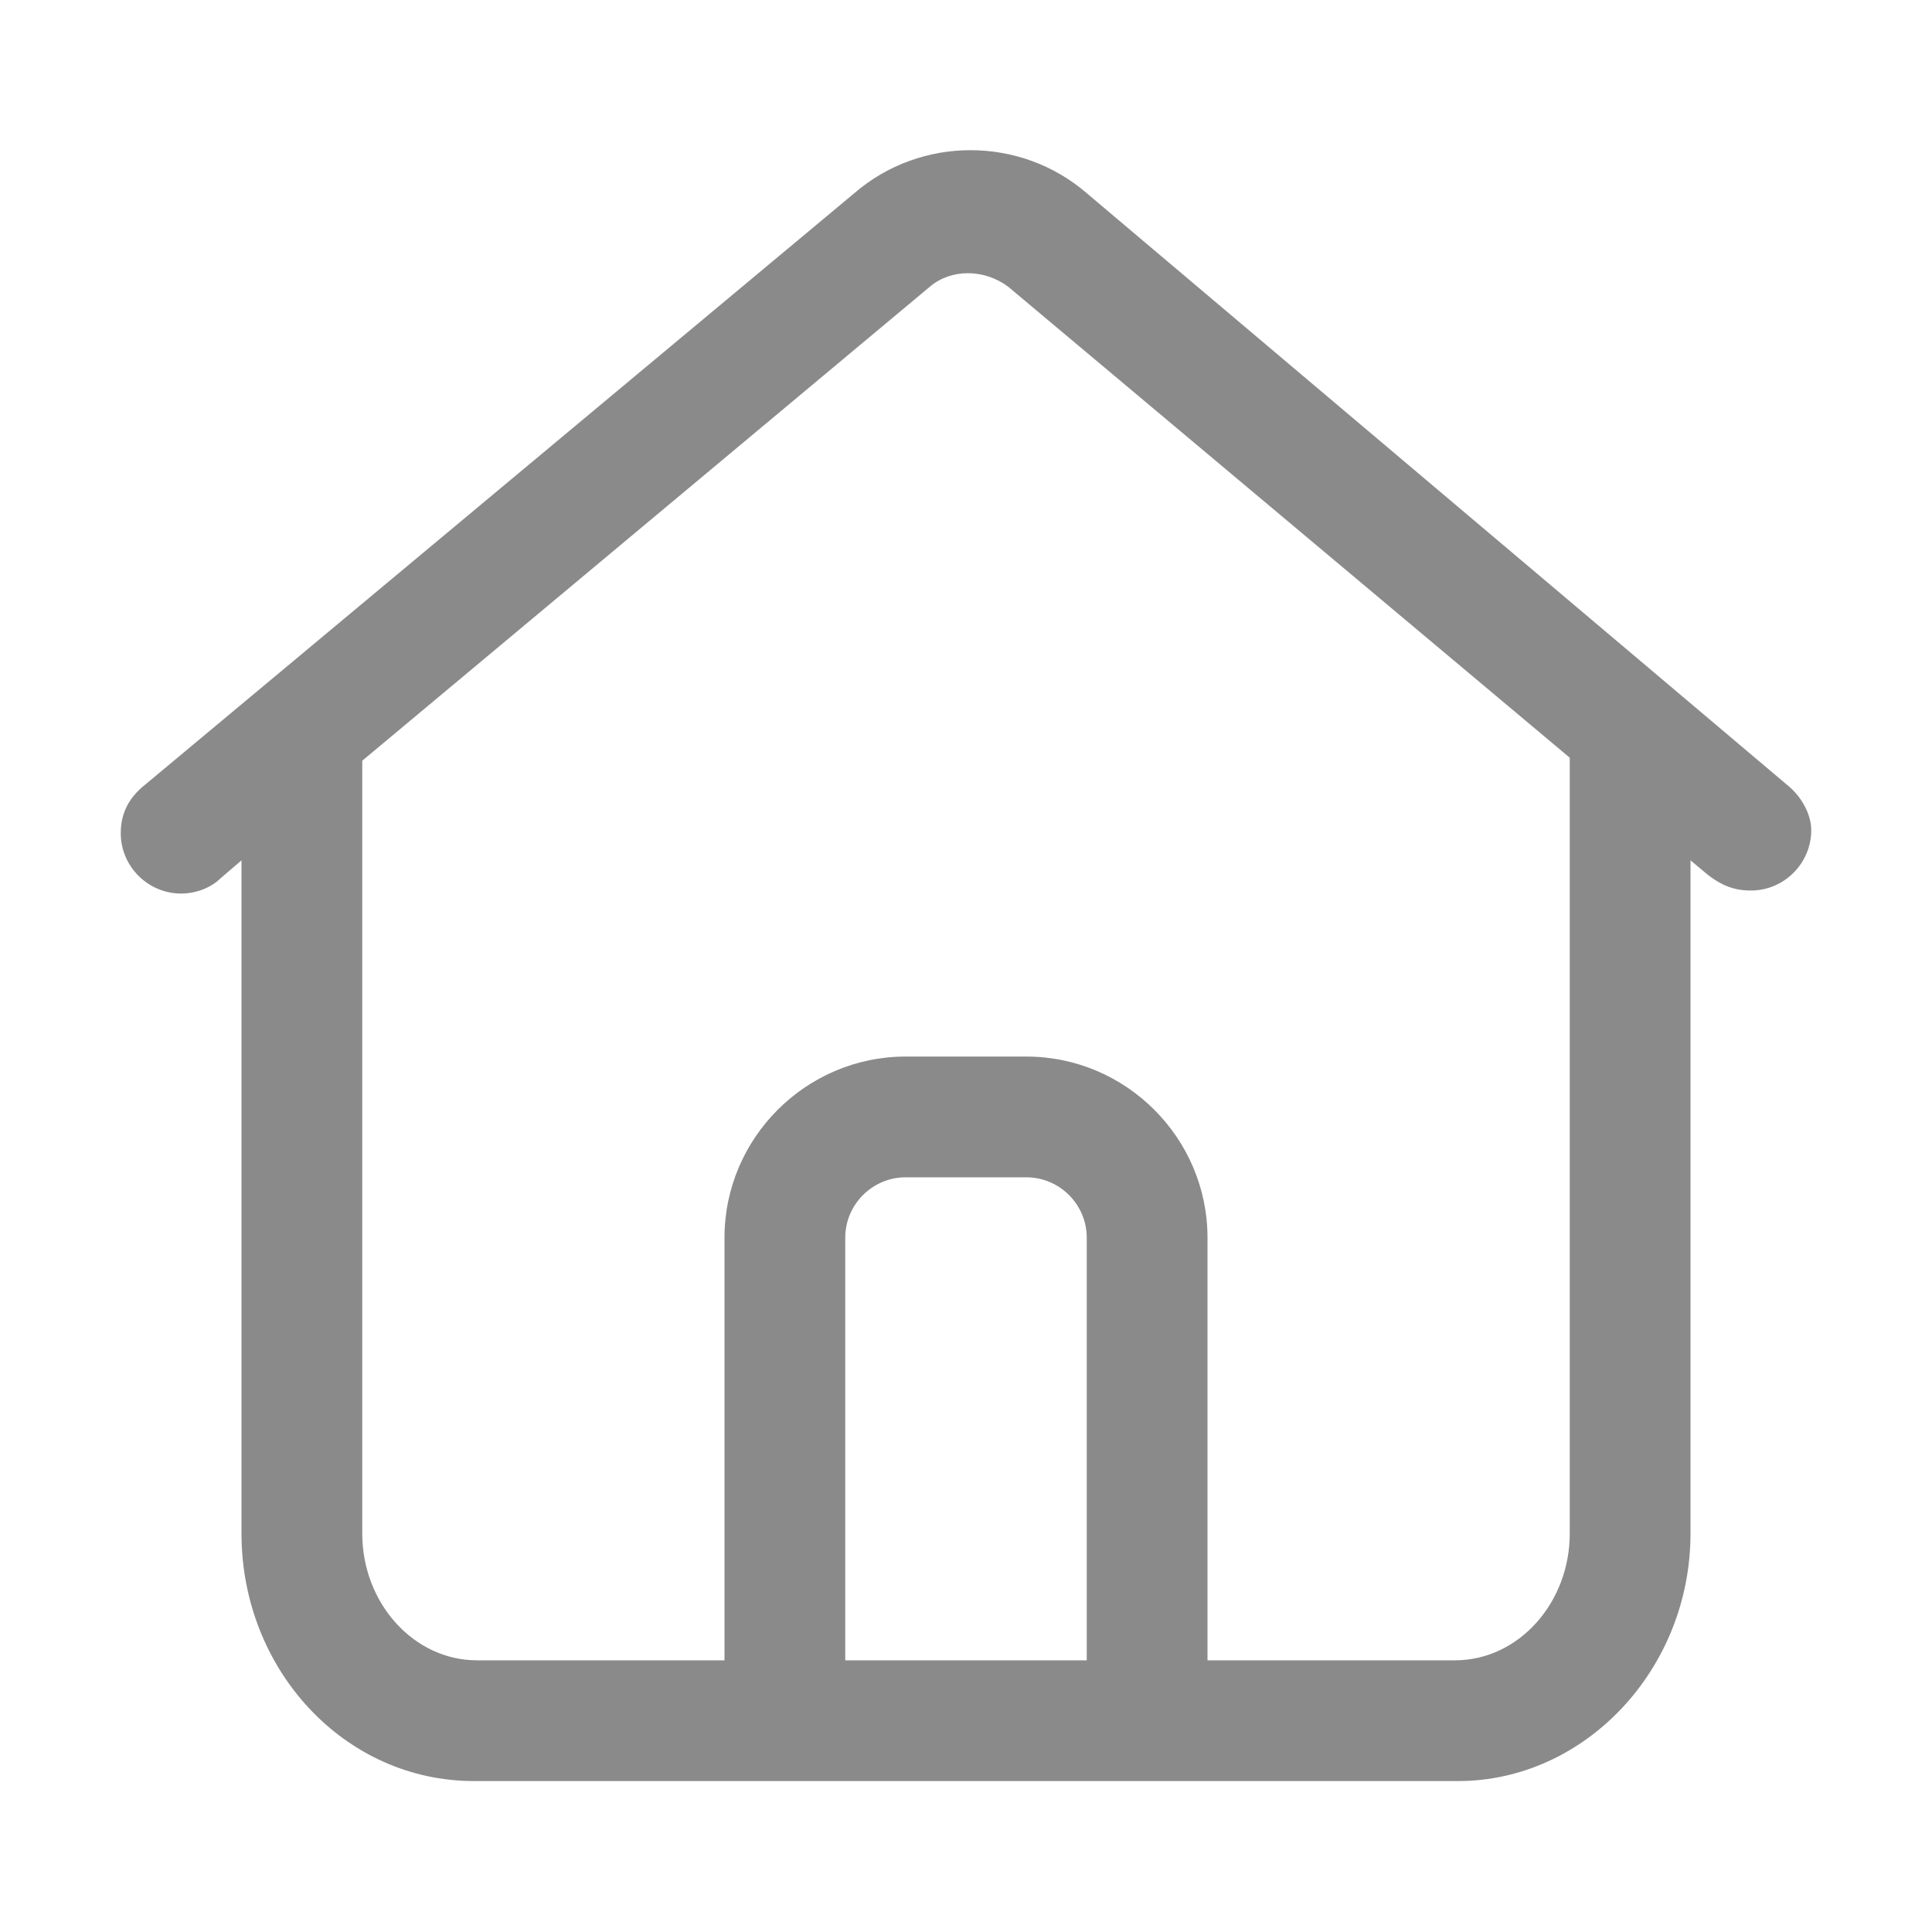
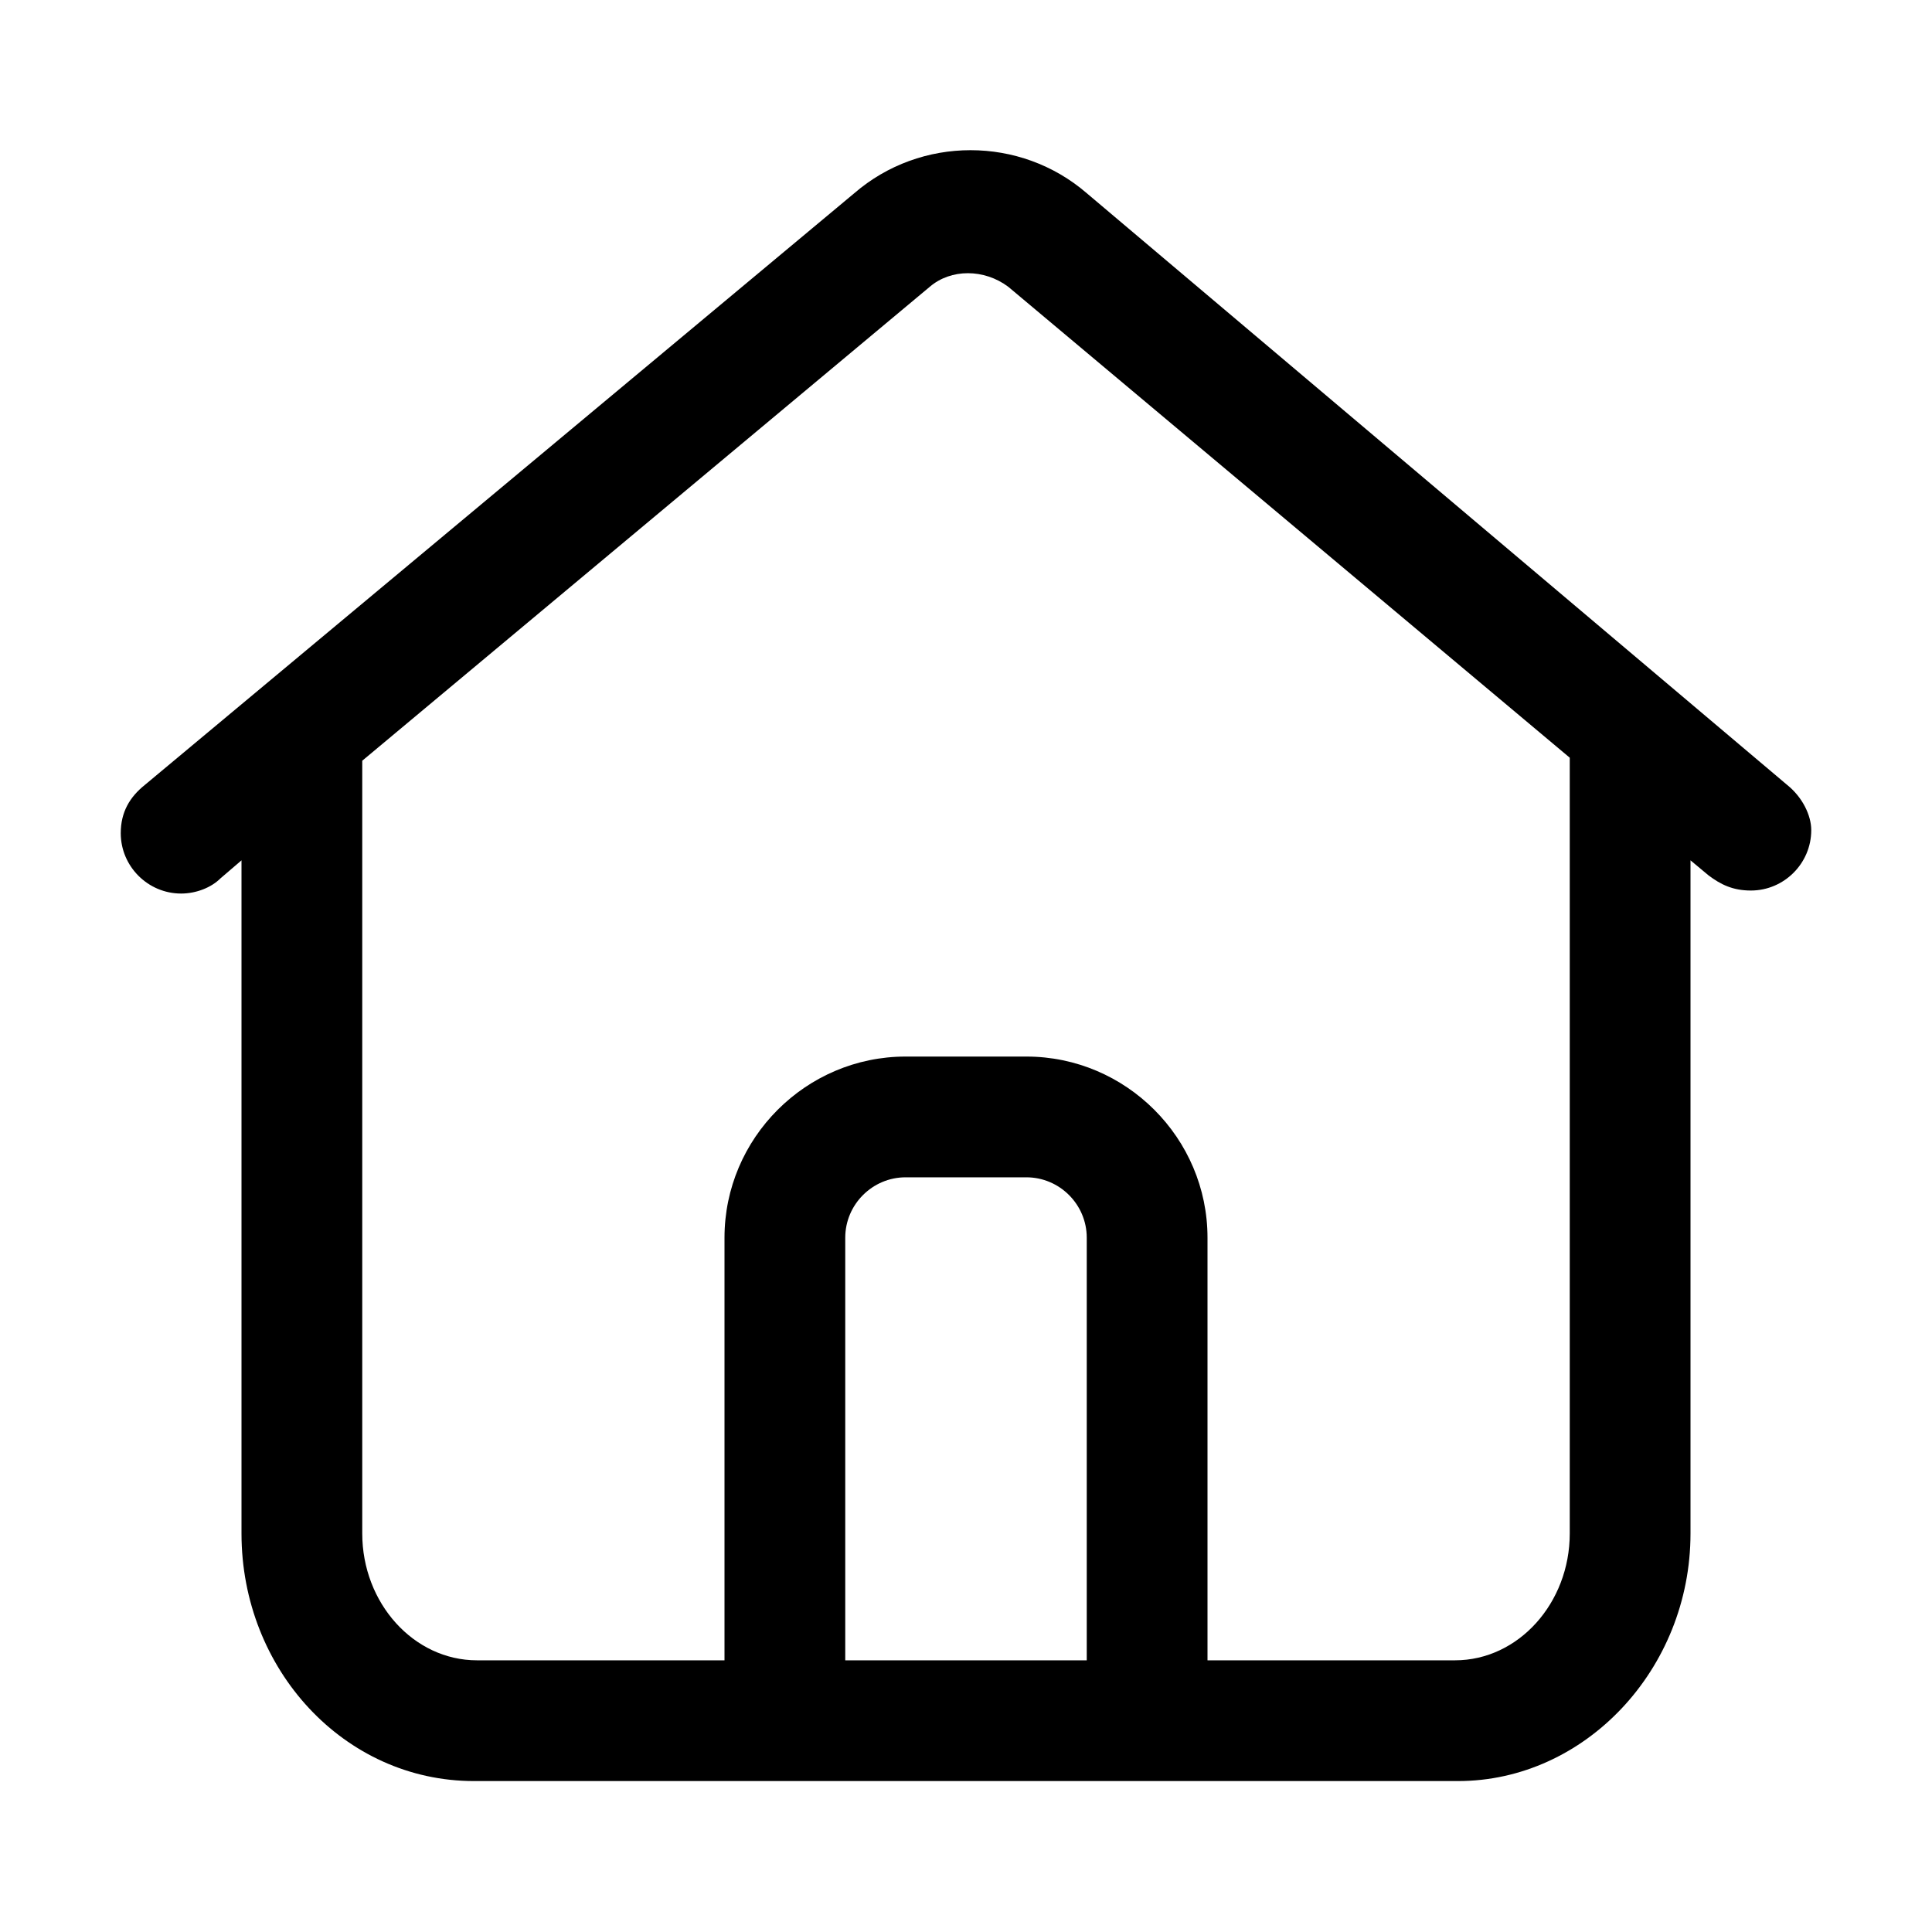
<svg xmlns="http://www.w3.org/2000/svg" class="icon" width="64px" height="64.00px" viewBox="0 0 1024 1024" version="1.1">
-   <path fill="#8a8a8a" d="M947.2 416L576 102.4c-35.2-30.4-88-30.4-123.2 0L76.8 416c-8 6.4-12.8 14.4-12.8 25.6 0 17.6 14.4 32 32 32 8 0 16-3.2 20.8-8l11.2-9.6v356.8c0 72 54.4 131.2 123.2 131.2h521.6c67.2 0 123.2-59.2 123.2-131.2V456l9.6 8c6.4 4.8 12.8 8 22.4 8 17.6 0 32-14.4 32-32 0-8-4.8-17.6-12.8-24zM448 880V656c0-17.6 14.4-32 32-32h64c17.6 0 32 14.4 32 32v224h-128z m384-67.2c0 36.8-27.2 67.2-60.8 67.2H640V656c0-52.8-43.2-96-96-96h-64c-52.8 0-96 43.2-96 96v224h-131.2c-33.6 0-60.8-30.4-60.8-67.2V403.2L492.8 152c11.2-9.6 28.8-9.6 41.6 0L832 401.6v411.2z" />
+   <path d="M947.2 416L576 102.4c-35.2-30.4-88-30.4-123.2 0L76.8 416c-8 6.4-12.8 14.4-12.8 25.6 0 17.6 14.4 32 32 32 8 0 16-3.2 20.8-8l11.2-9.6v356.8c0 72 54.4 131.2 123.2 131.2h521.6c67.2 0 123.2-59.2 123.2-131.2V456l9.6 8c6.4 4.8 12.8 8 22.4 8 17.6 0 32-14.4 32-32 0-8-4.8-17.6-12.8-24zM448 880V656c0-17.6 14.4-32 32-32h64c17.6 0 32 14.4 32 32v224h-128z m384-67.2c0 36.8-27.2 67.2-60.8 67.2H640V656c0-52.8-43.2-96-96-96h-64c-52.8 0-96 43.2-96 96v224h-131.2c-33.6 0-60.8-30.4-60.8-67.2V403.2L492.8 152c11.2-9.6 28.8-9.6 41.6 0L832 401.6v411.2z" />
</svg>
